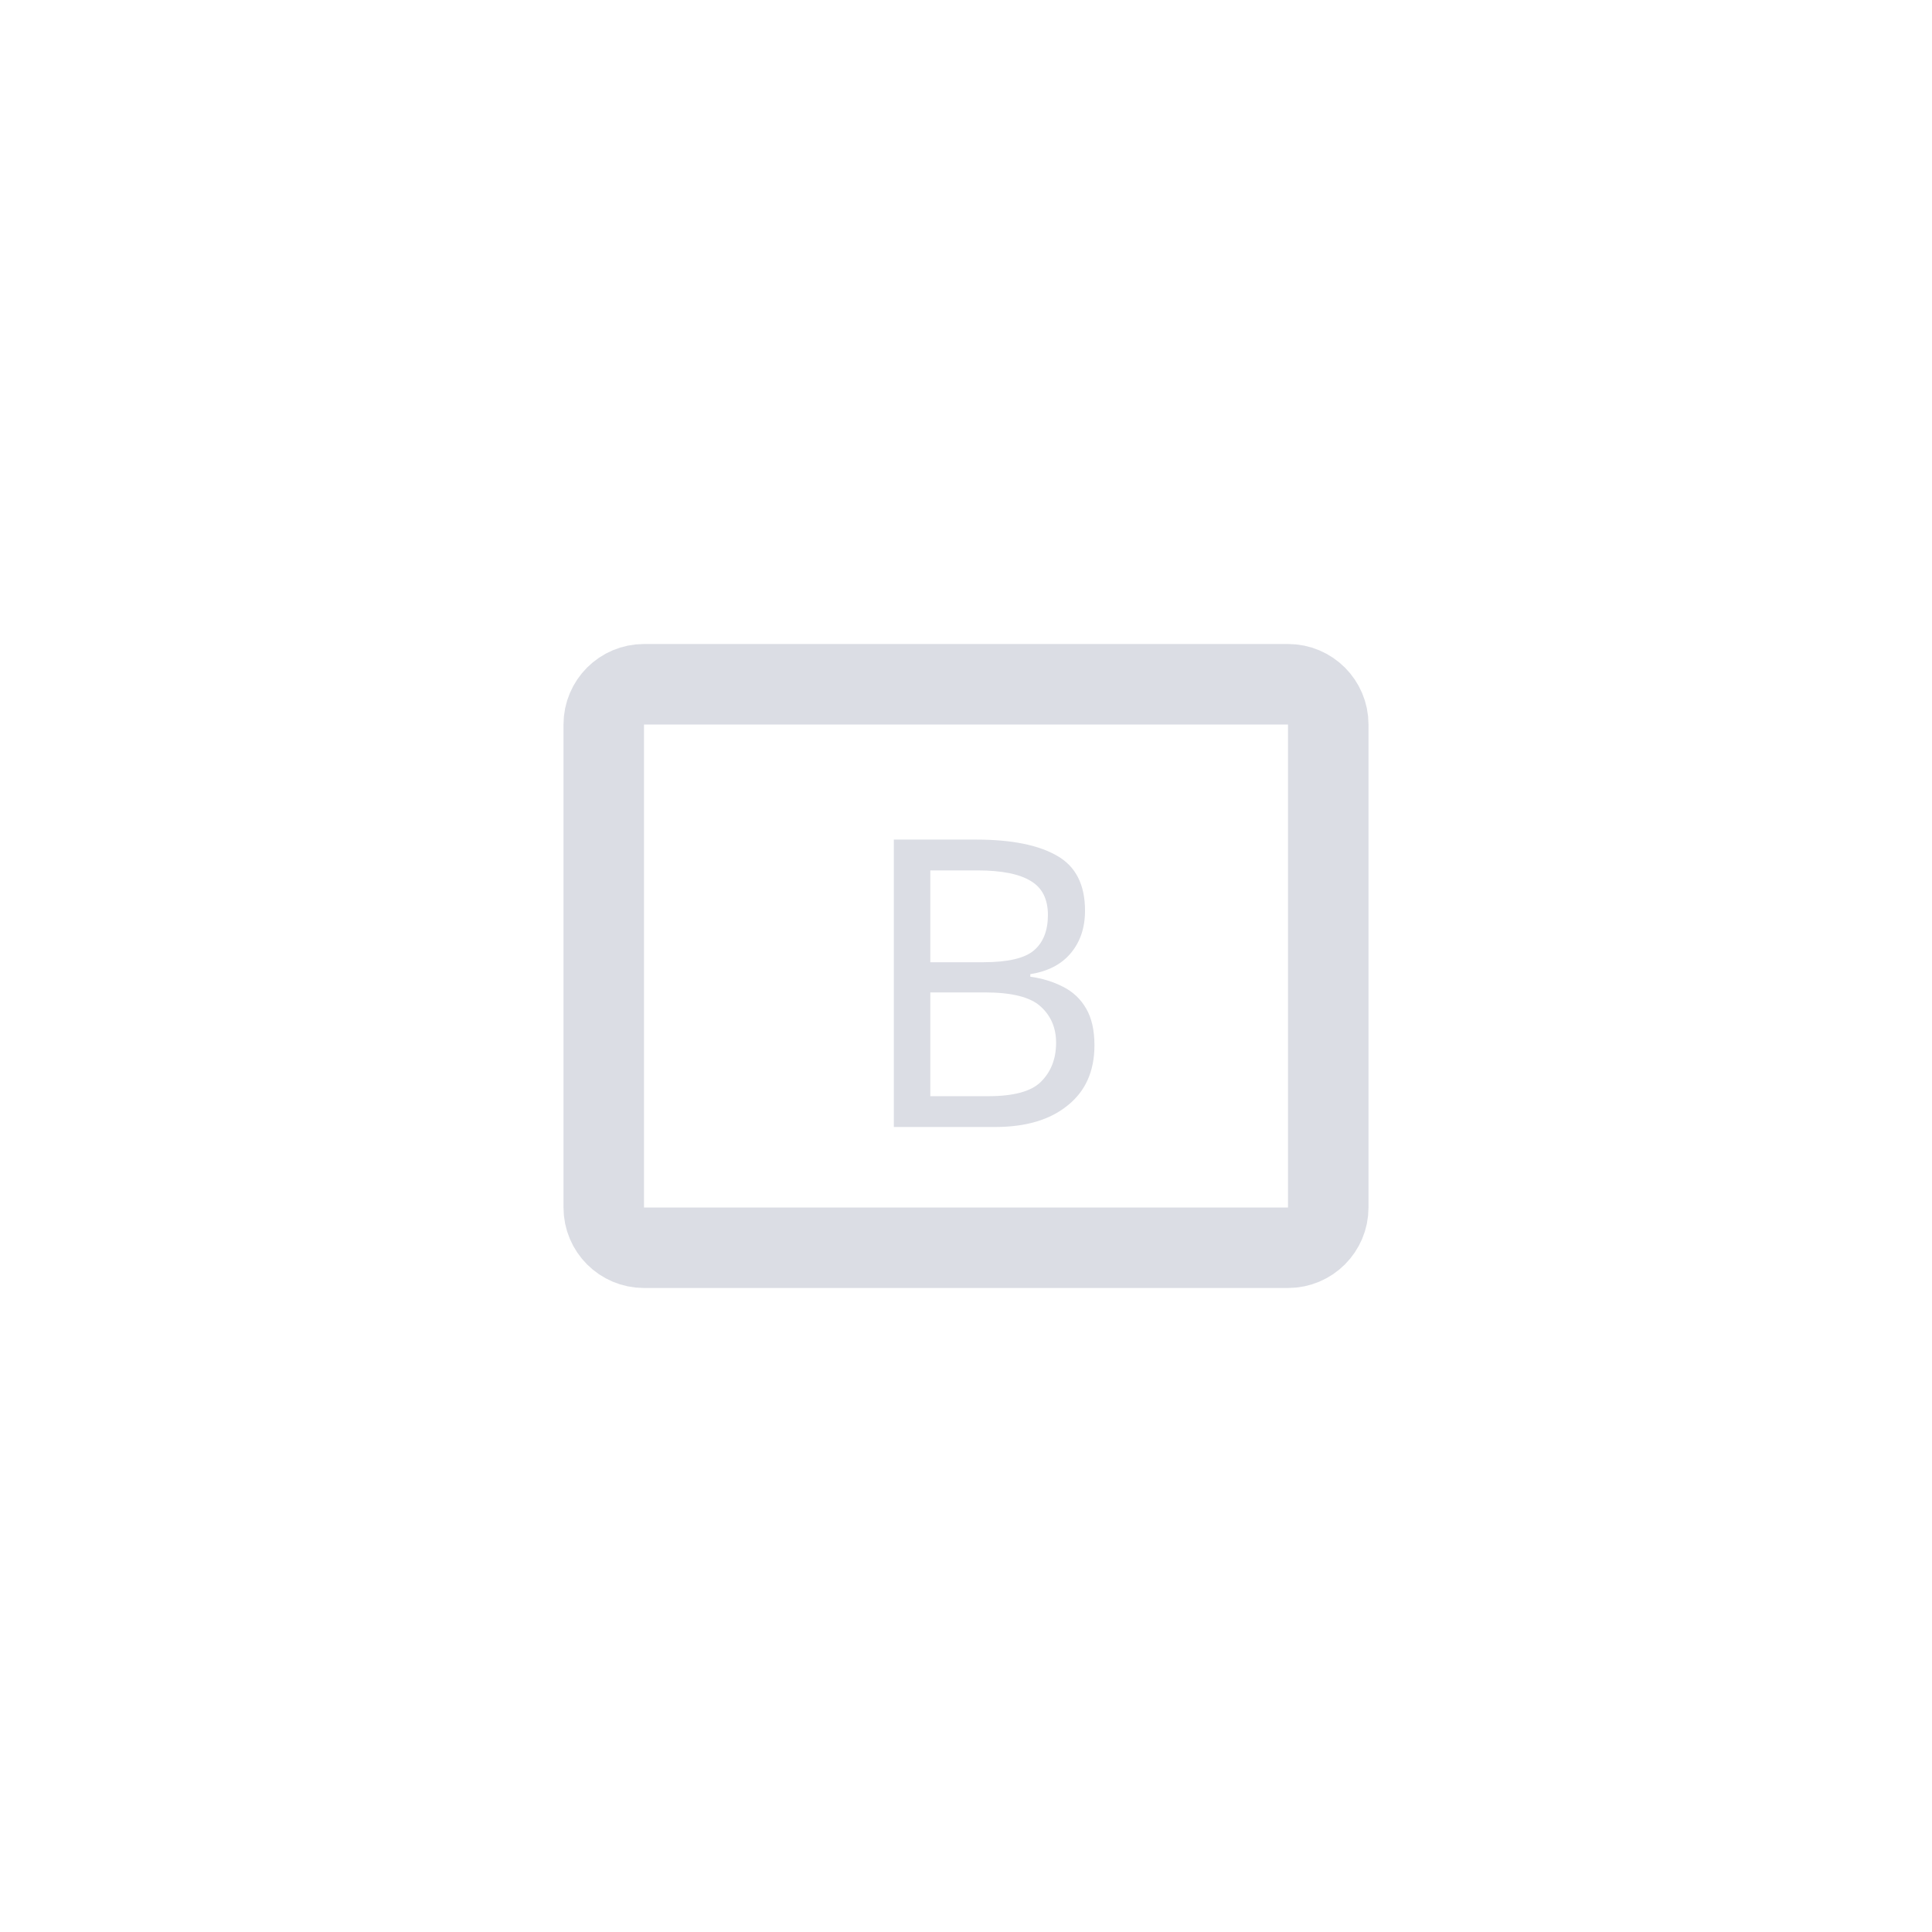
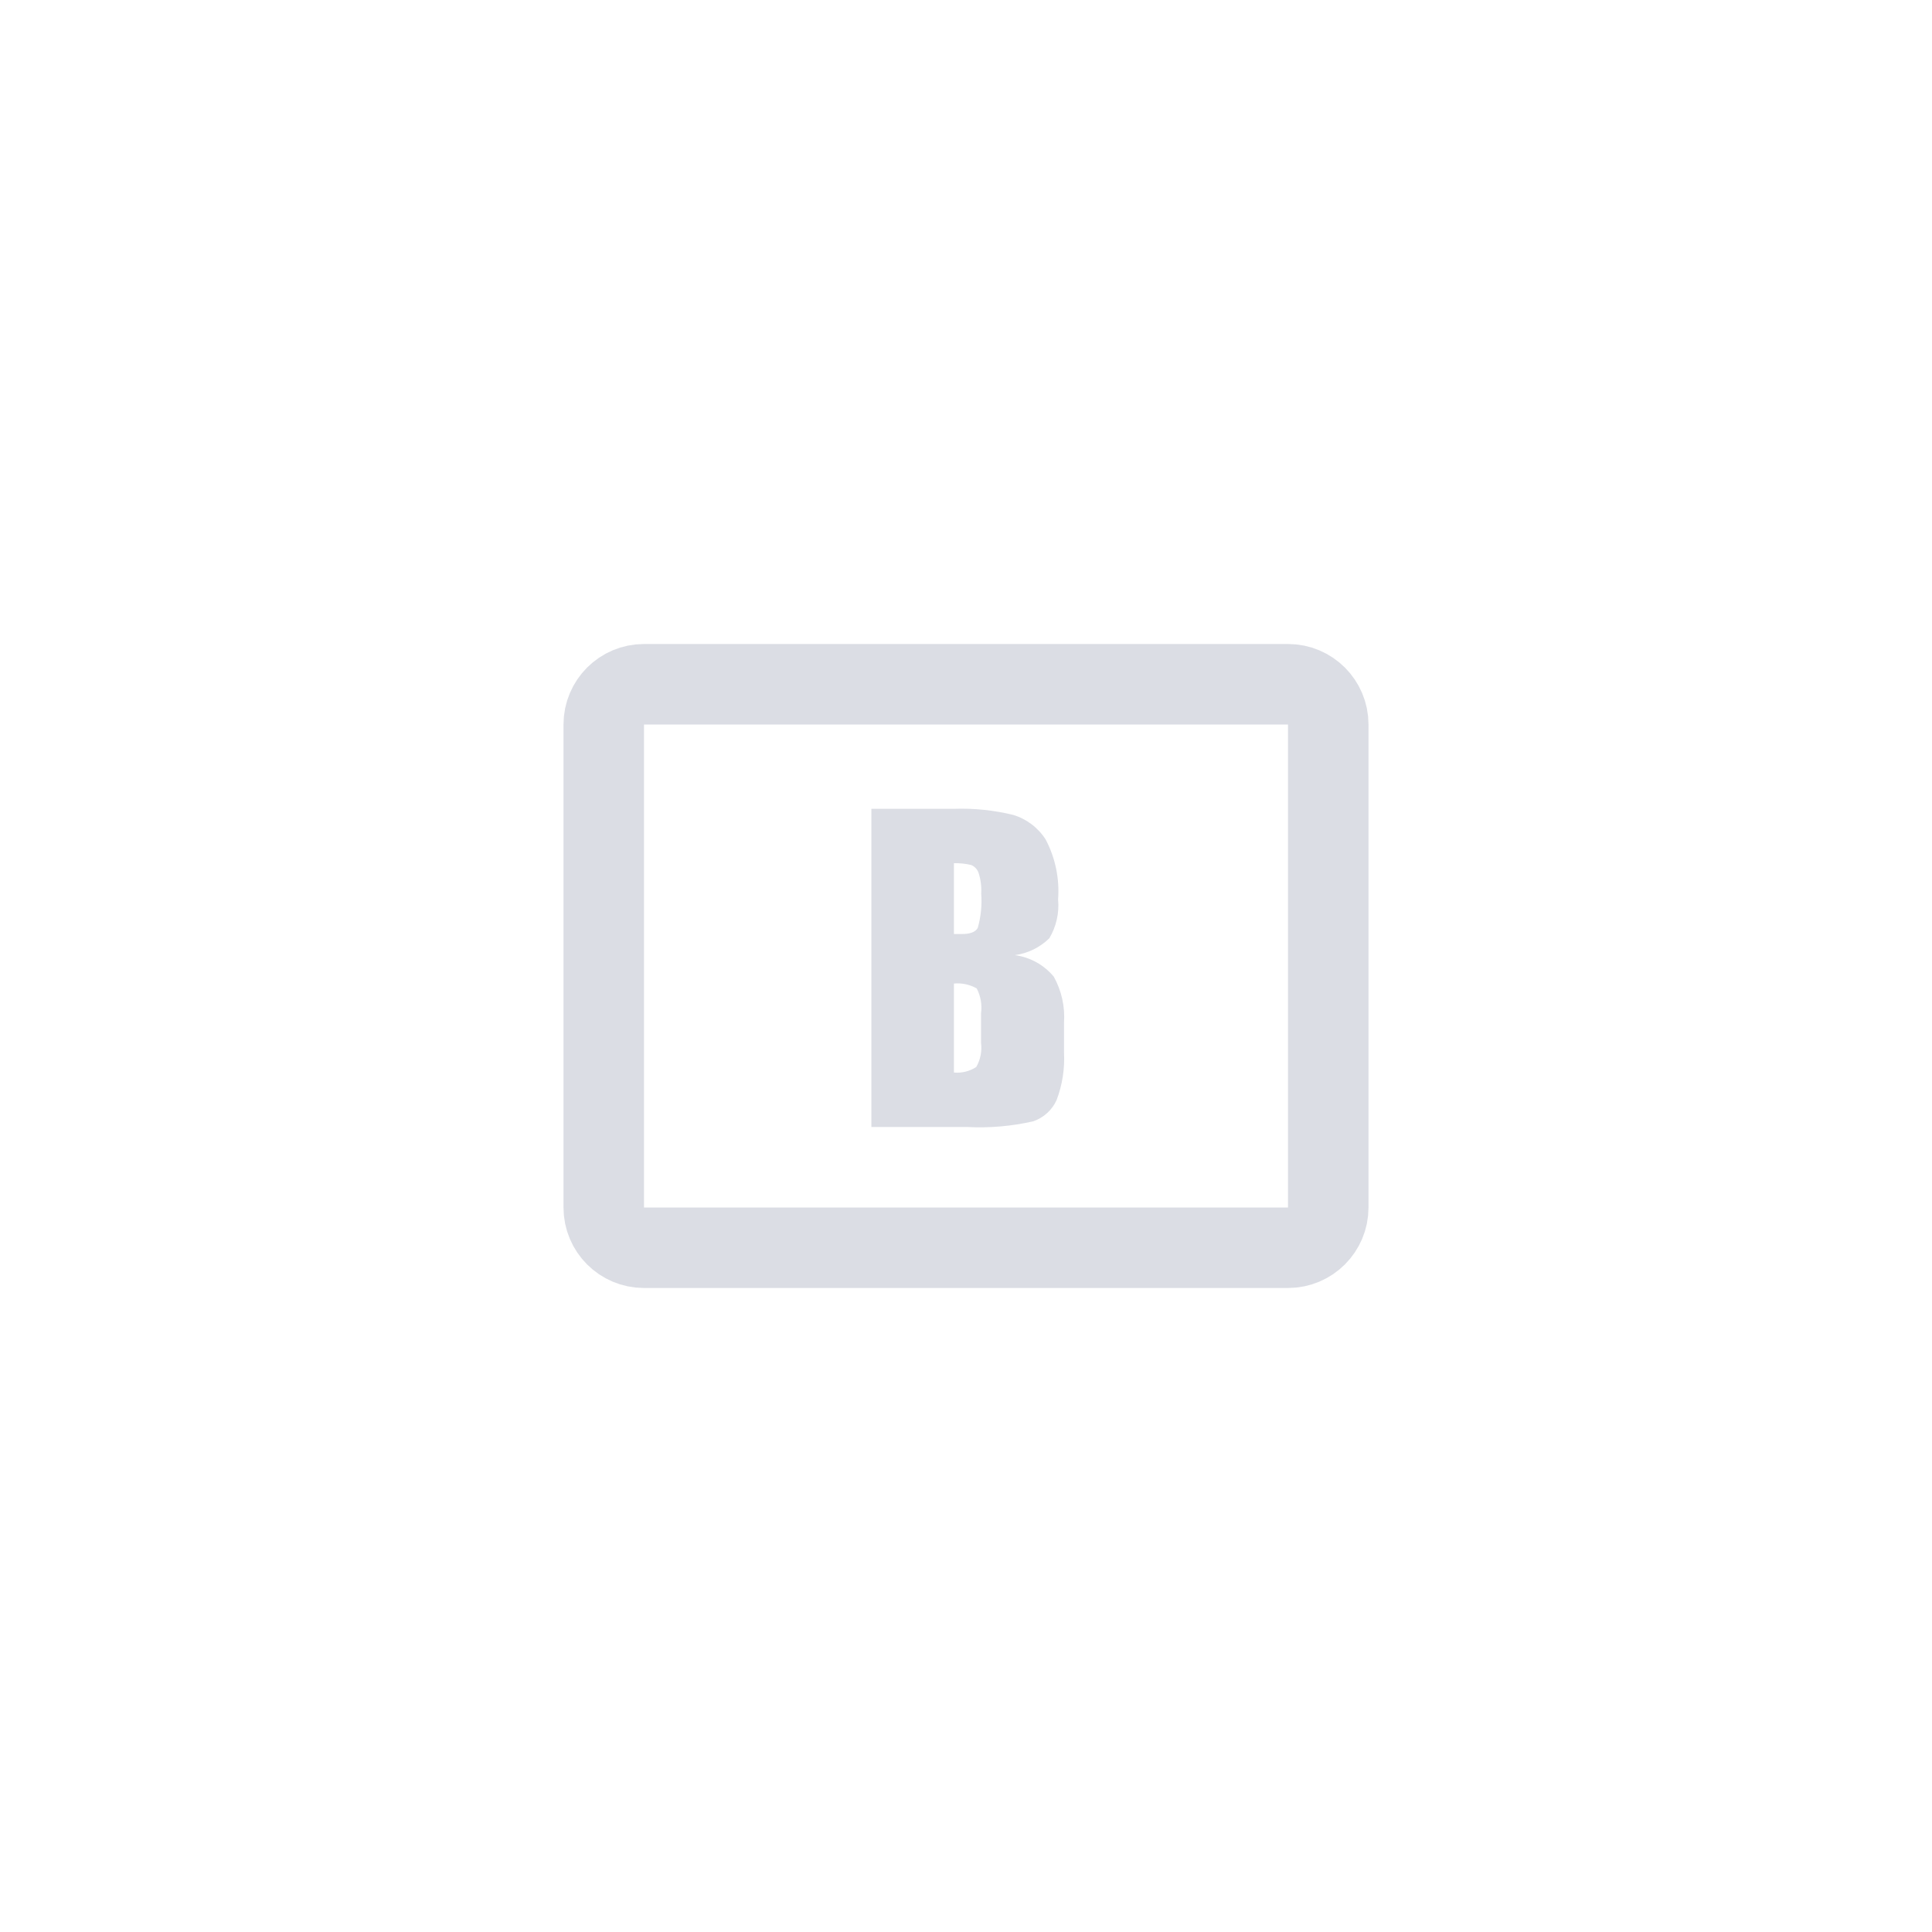
- <svg xmlns="http://www.w3.org/2000/svg" id="ic_budget" width="48" height="48" viewBox="0 0 48 48">
+ <svg xmlns="http://www.w3.org/2000/svg" id="prefix__ic_budget" width="48" height="48" viewBox="0 0 48 48">
  <defs>
    <style>
-             .cls-1,.cls-2{fill:none}.cls-2{stroke:#dbdde4;stroke-width:2px}.cls-3{fill:#dbdde4;font-size:10px;font-family:Impact}.cls-4{stroke:none}
+             .prefix__cls-1{fill:none}
        </style>
  </defs>
-   <path id="사각형_339" d="M0 0h48v48H0z" class="cls-1" data-name="사각형 339" />
-   <g id="ic_budeget_24px" transform="translate(12 12)">
-     <path id="사각형_353" d="M0 0h24v24H0z" class="cls-1" data-name="사각형 353" />
-     <g id="그룹_450" data-name="그룹 450" transform="translate(40 -4030)">
-       <g id="사각형_352" class="cls-2" data-name="사각형 352" transform="translate(-38 4034)">
-         <rect width="20" height="16" class="cls-4" rx="2" />
-         <rect width="18" height="14" x="1" y="1" class="cls-1" rx="1" />
+   <path id="prefix__사각형_339" d="M0 0H48V48H0z" class="prefix__cls-1" data-name="사각형 339" />
+   <g id="prefix__ic_budeget_24px" transform="translate(12 12)">
+     <path id="prefix__사각형_353" d="M0 0H24V24H0z" class="prefix__cls-1" data-name="사각형 353" />
+     <g id="prefix__그룹_450" data-name="그룹 450" transform="translate(40 -4030)">
+       <g id="prefix__사각형_352" data-name="사각형 352" transform="translate(-38 4034)" style="stroke:#dbdde4;stroke-width:2px;fill:none">
+         <rect width="20" height="16" rx="2" style="stroke:none" />
+         <rect width="18" height="14" x="1" y="1" class="prefix__cls-1" rx="1" />
      </g>
-       <text id="b" class="cls-3" transform="translate(-28 4046)">
-         <tspan x="-2.761" y="0">B</tspan>
-       </text>
+       <path id="prefix__패스_2128" d="M-2.351-7.905H-.3a5.41 5.41 0 011.472.151 1.459 1.459 0 01.808.612 2.753 2.753 0 01.308 1.486 1.6 1.6 0 01-.217.966 1.515 1.515 0 01-.857.42 1.521 1.521 0 01.967.535 2.063 2.063 0 01.254 1.146v.733a2.911 2.911 0 01-.184 1.187.987.987 0 01-.583.528A5.985 5.985 0 01.027 0h-2.378zM-.3-6.553v1.758h.205q.3 0 .386-.149A2.437 2.437 0 00.378-5.8a1.377 1.377 0 00-.068-.52.328.328 0 00-.178-.188A1.584 1.584 0 00-.3-6.553zm0 2.988v2.212a.877.877 0 00.554-.137.959.959 0 00.12-.6v-.737a1.041 1.041 0 00-.107-.615.963.963 0 00-.567-.122z" data-name="패스 2128" transform="translate(-28 4046)" style="fill:#dbdde4" />
    </g>
  </g>
</svg>
